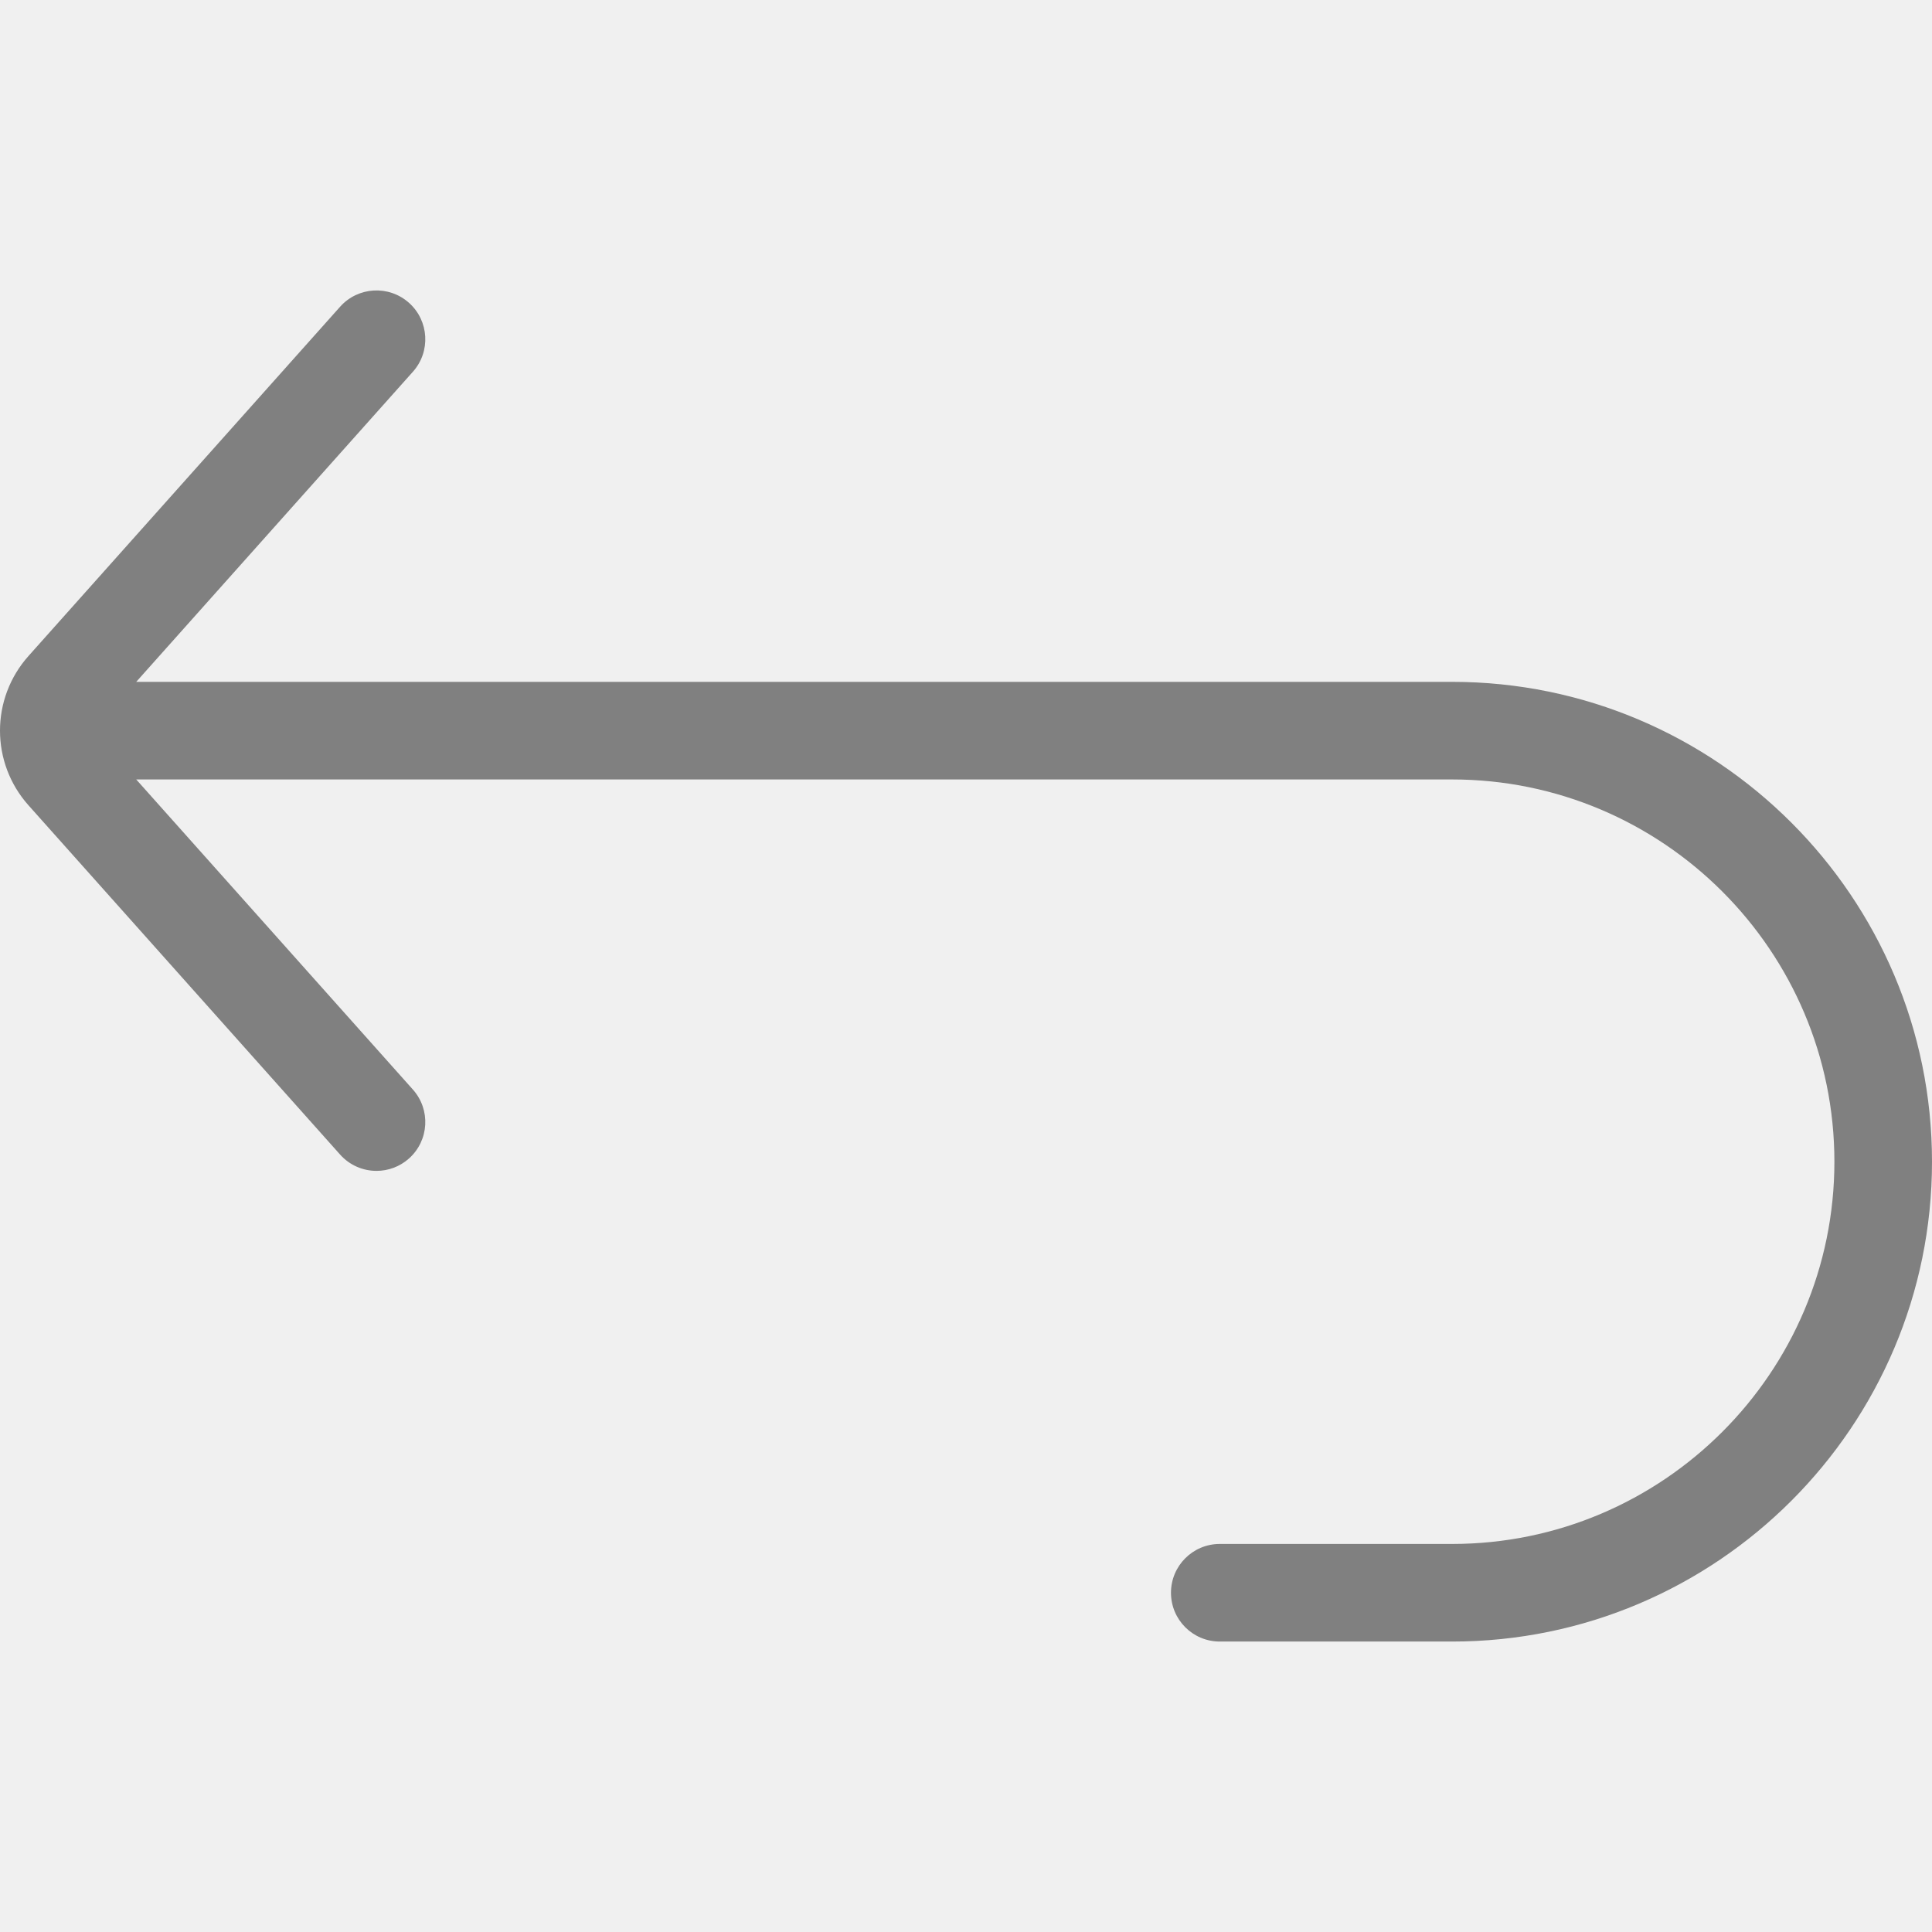
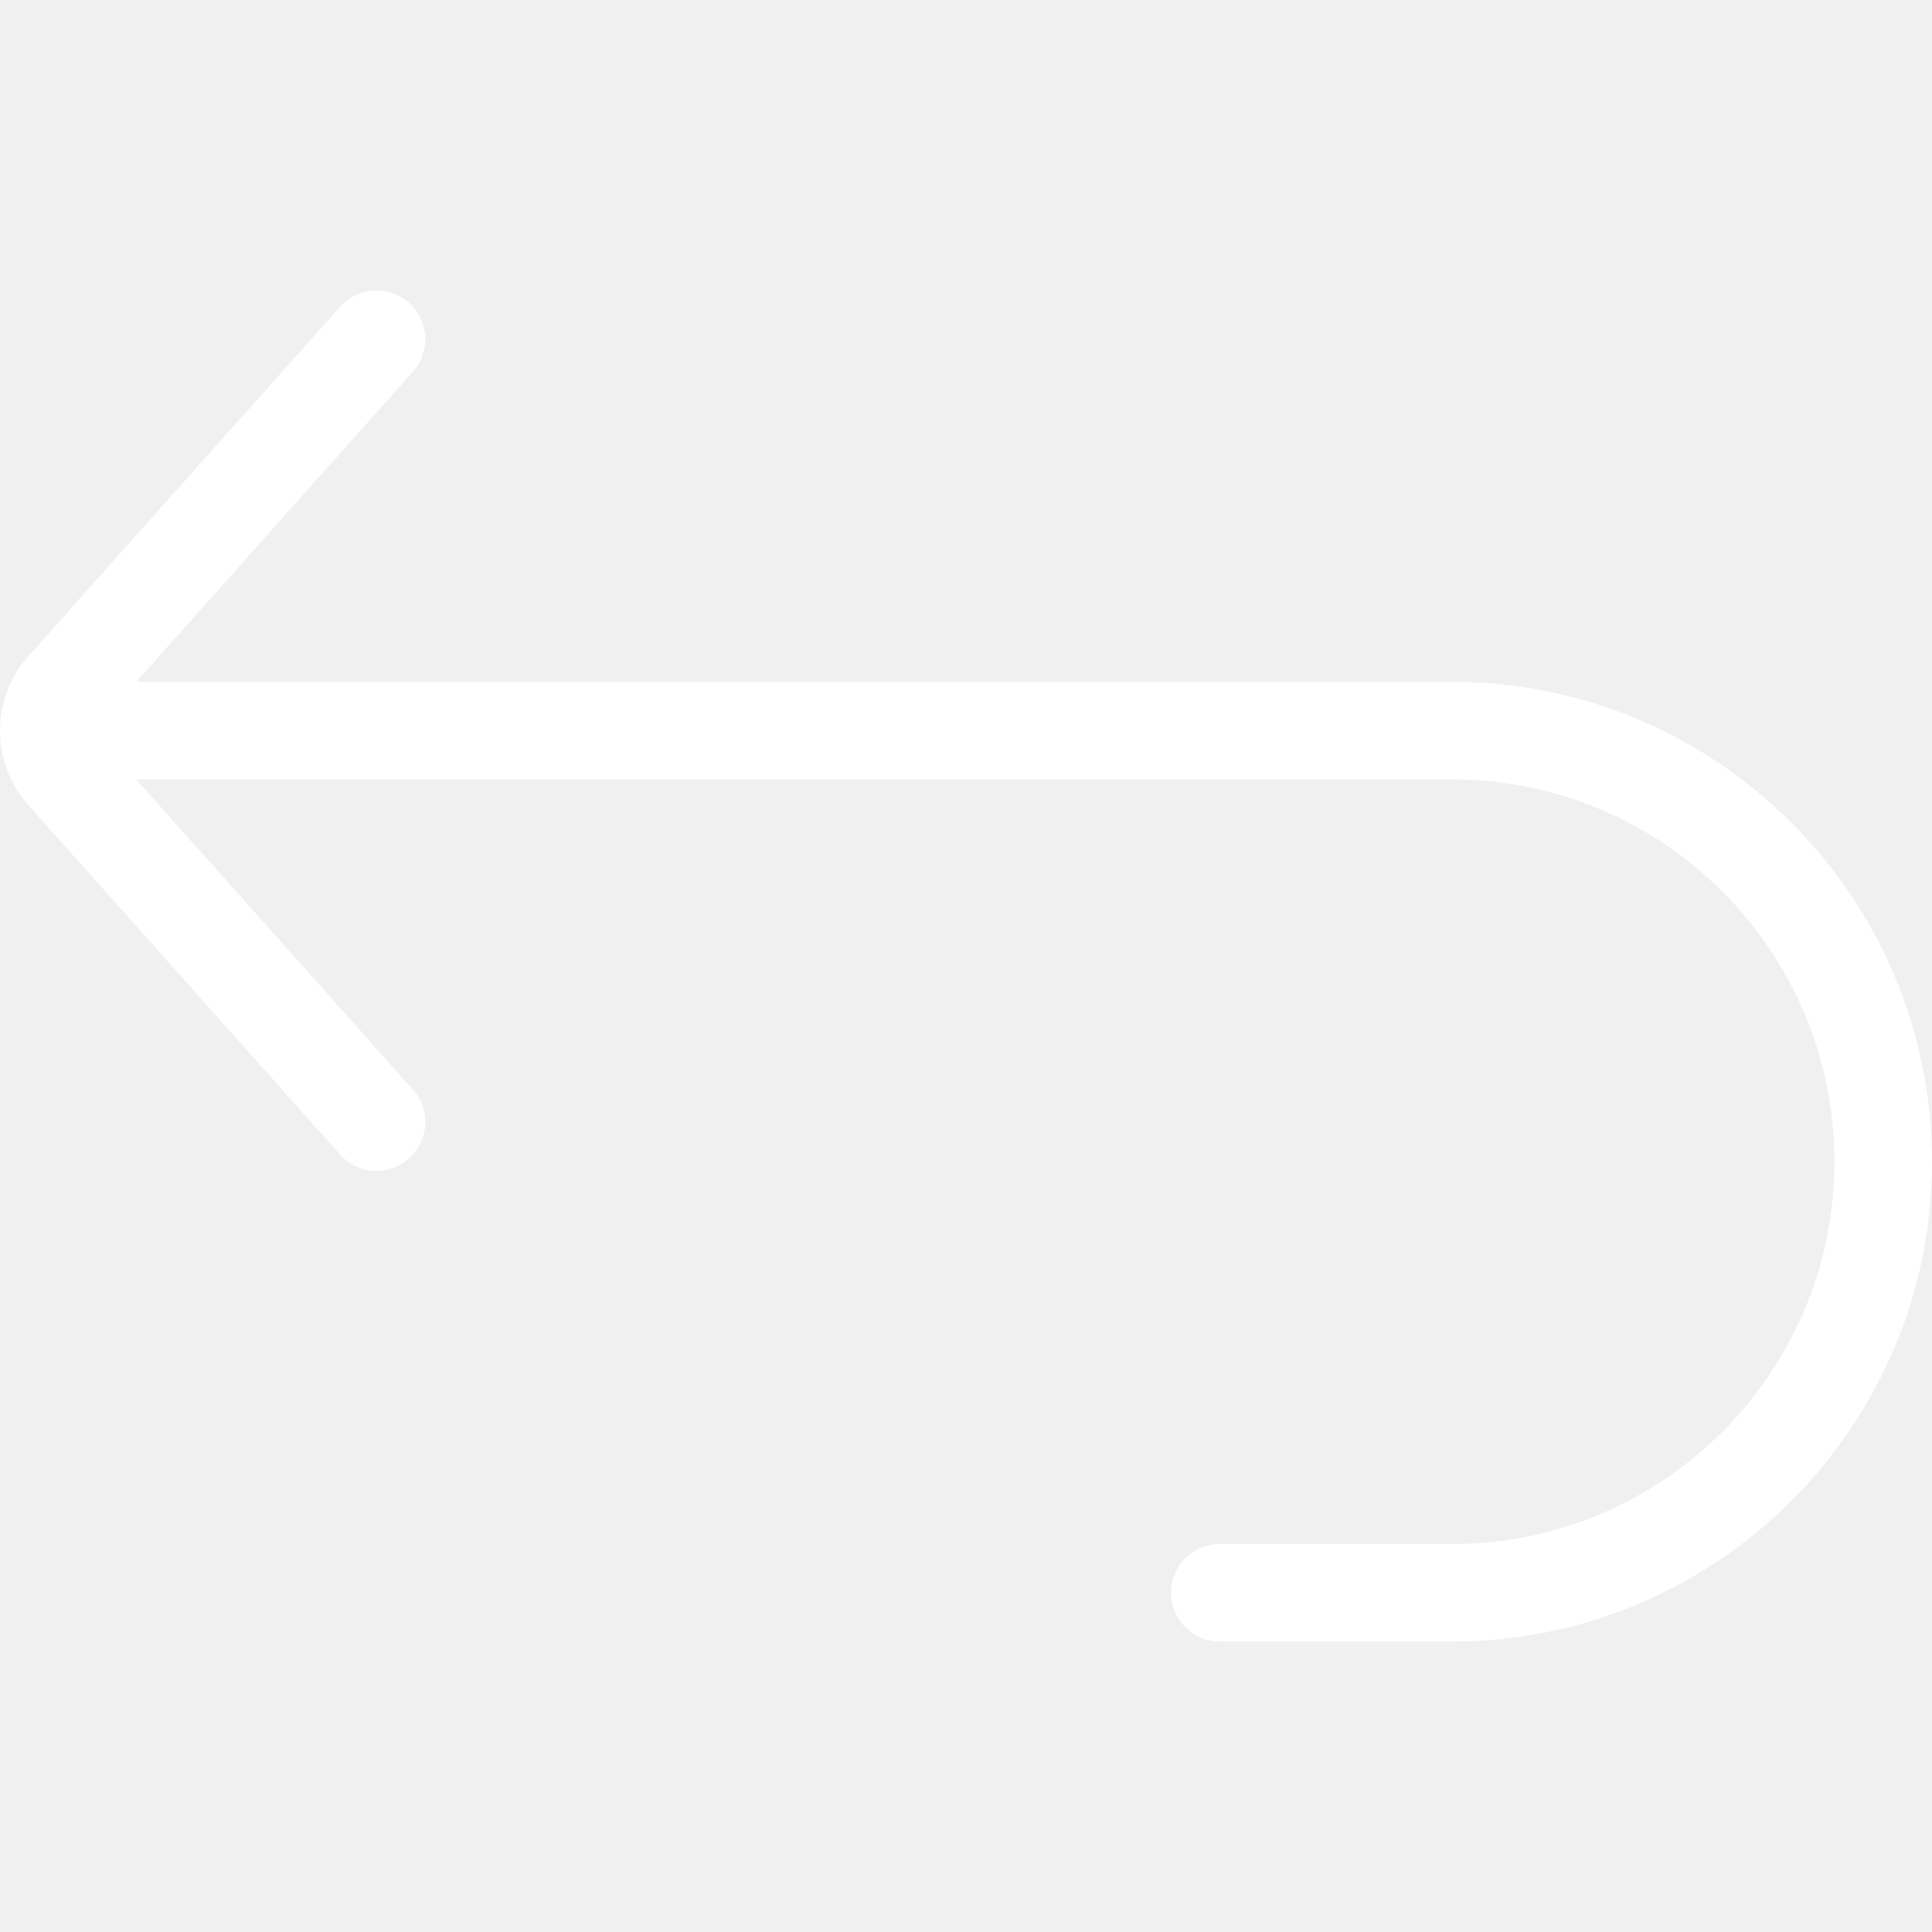
<svg xmlns="http://www.w3.org/2000/svg" version="1.1" id="Layer_1" x="0px" y="0px" viewBox="0 0 512.001 512.001" style="enable-background:new 0 0 512.001 512.001;" xml:space="preserve">
  <g>
    <g>
-       <path fill="grey" d="M384.834,180.699c-0.698,0-348.733,0-348.733,0l73.326-82.187c4.755-5.33,4.289-13.505-1.041-18.26    c-5.328-4.754-13.505-4.29-18.26,1.041l-82.582,92.56c-10.059,11.278-10.058,28.282,0.001,39.557l82.582,92.561    c2.556,2.865,6.097,4.323,9.654,4.323c3.064,0,6.139-1.083,8.606-3.282c5.33-4.755,5.795-12.93,1.041-18.26l-73.326-82.188    c0,0,348.034,0,348.733,0c55.858,0,101.3,45.444,101.3,101.3s-45.443,101.3-101.3,101.3h-61.58    c-7.143,0-12.933,5.791-12.933,12.933c0,7.142,5.79,12.933,12.933,12.933h61.58c70.12,0,127.166-57.046,127.166-127.166    C512,237.745,454.954,180.699,384.834,180.699z" />
+       <path fill="white" d="M384.834,180.699c-0.698,0-348.733,0-348.733,0l73.326-82.187c4.755-5.33,4.289-13.505-1.041-18.26    c-5.328-4.754-13.505-4.29-18.26,1.041l-82.582,92.56c-10.059,11.278-10.058,28.282,0.001,39.557l82.582,92.561    c2.556,2.865,6.097,4.323,9.654,4.323c3.064,0,6.139-1.083,8.606-3.282c5.33-4.755,5.795-12.93,1.041-18.26l-73.326-82.188    c0,0,348.034,0,348.733,0c55.858,0,101.3,45.444,101.3,101.3s-45.443,101.3-101.3,101.3h-61.58    c-7.143,0-12.933,5.791-12.933,12.933c0,7.142,5.79,12.933,12.933,12.933h61.58c70.12,0,127.166-57.046,127.166-127.166    C512,237.745,454.954,180.699,384.834,180.699z" />
    </g>
  </g>
</svg>
